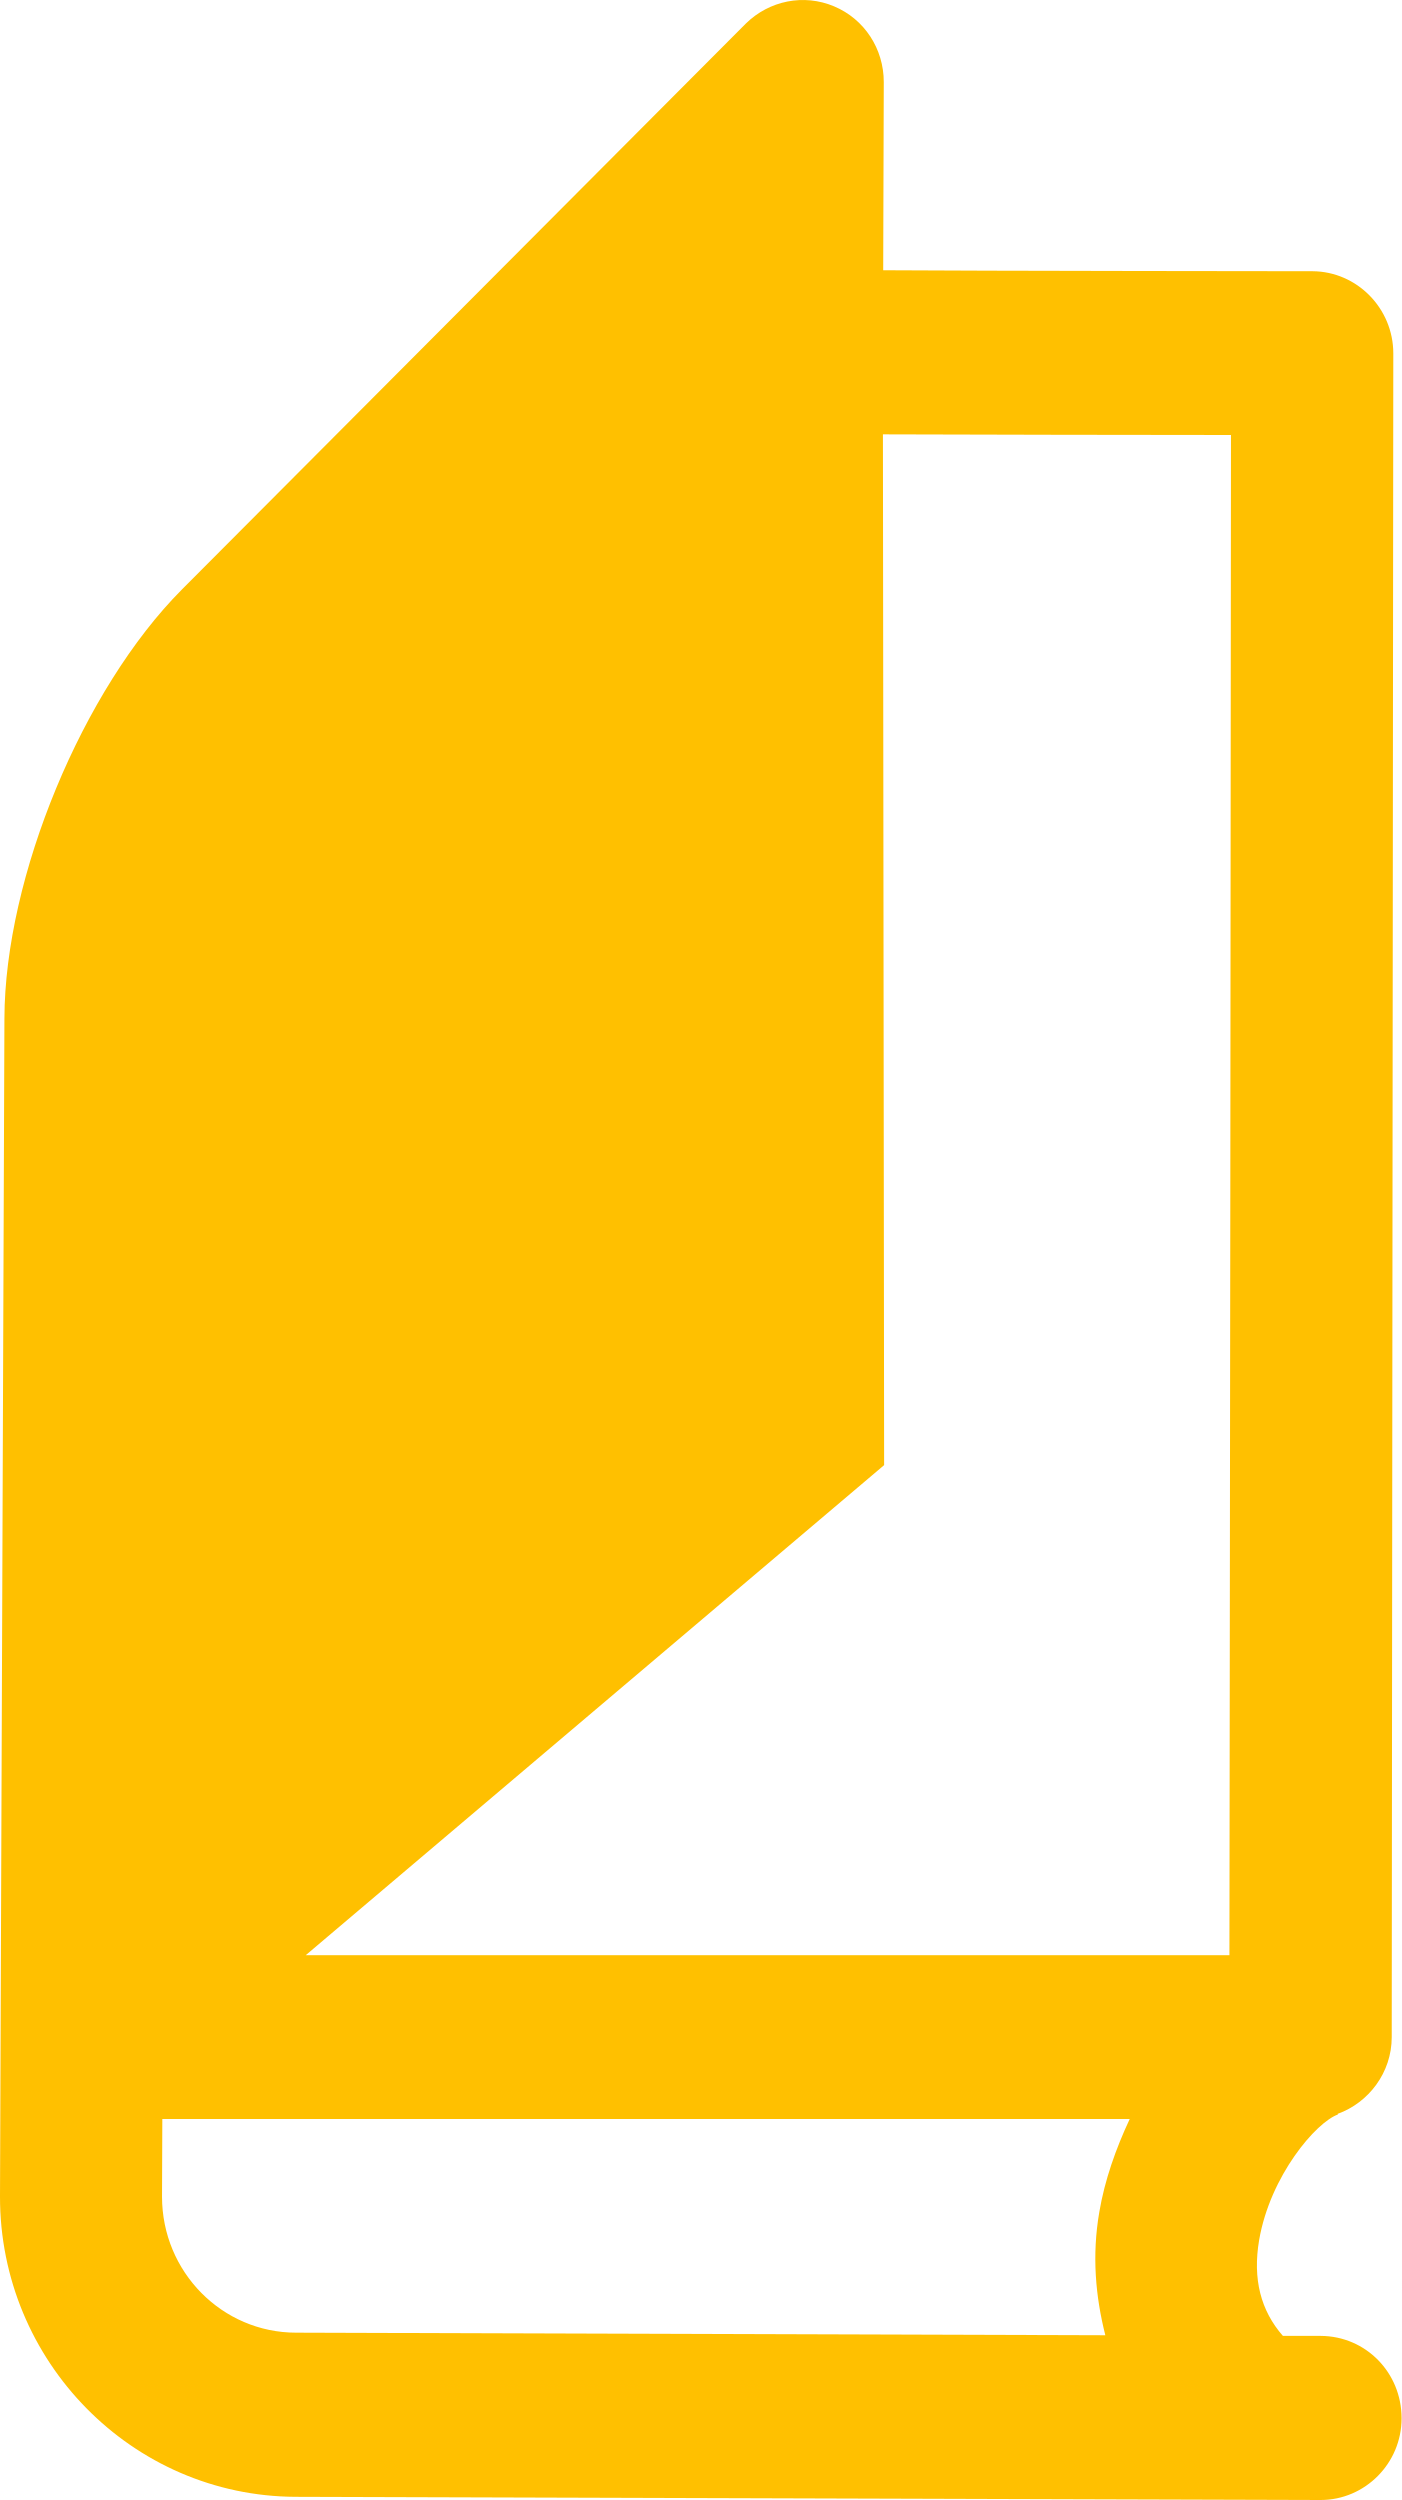
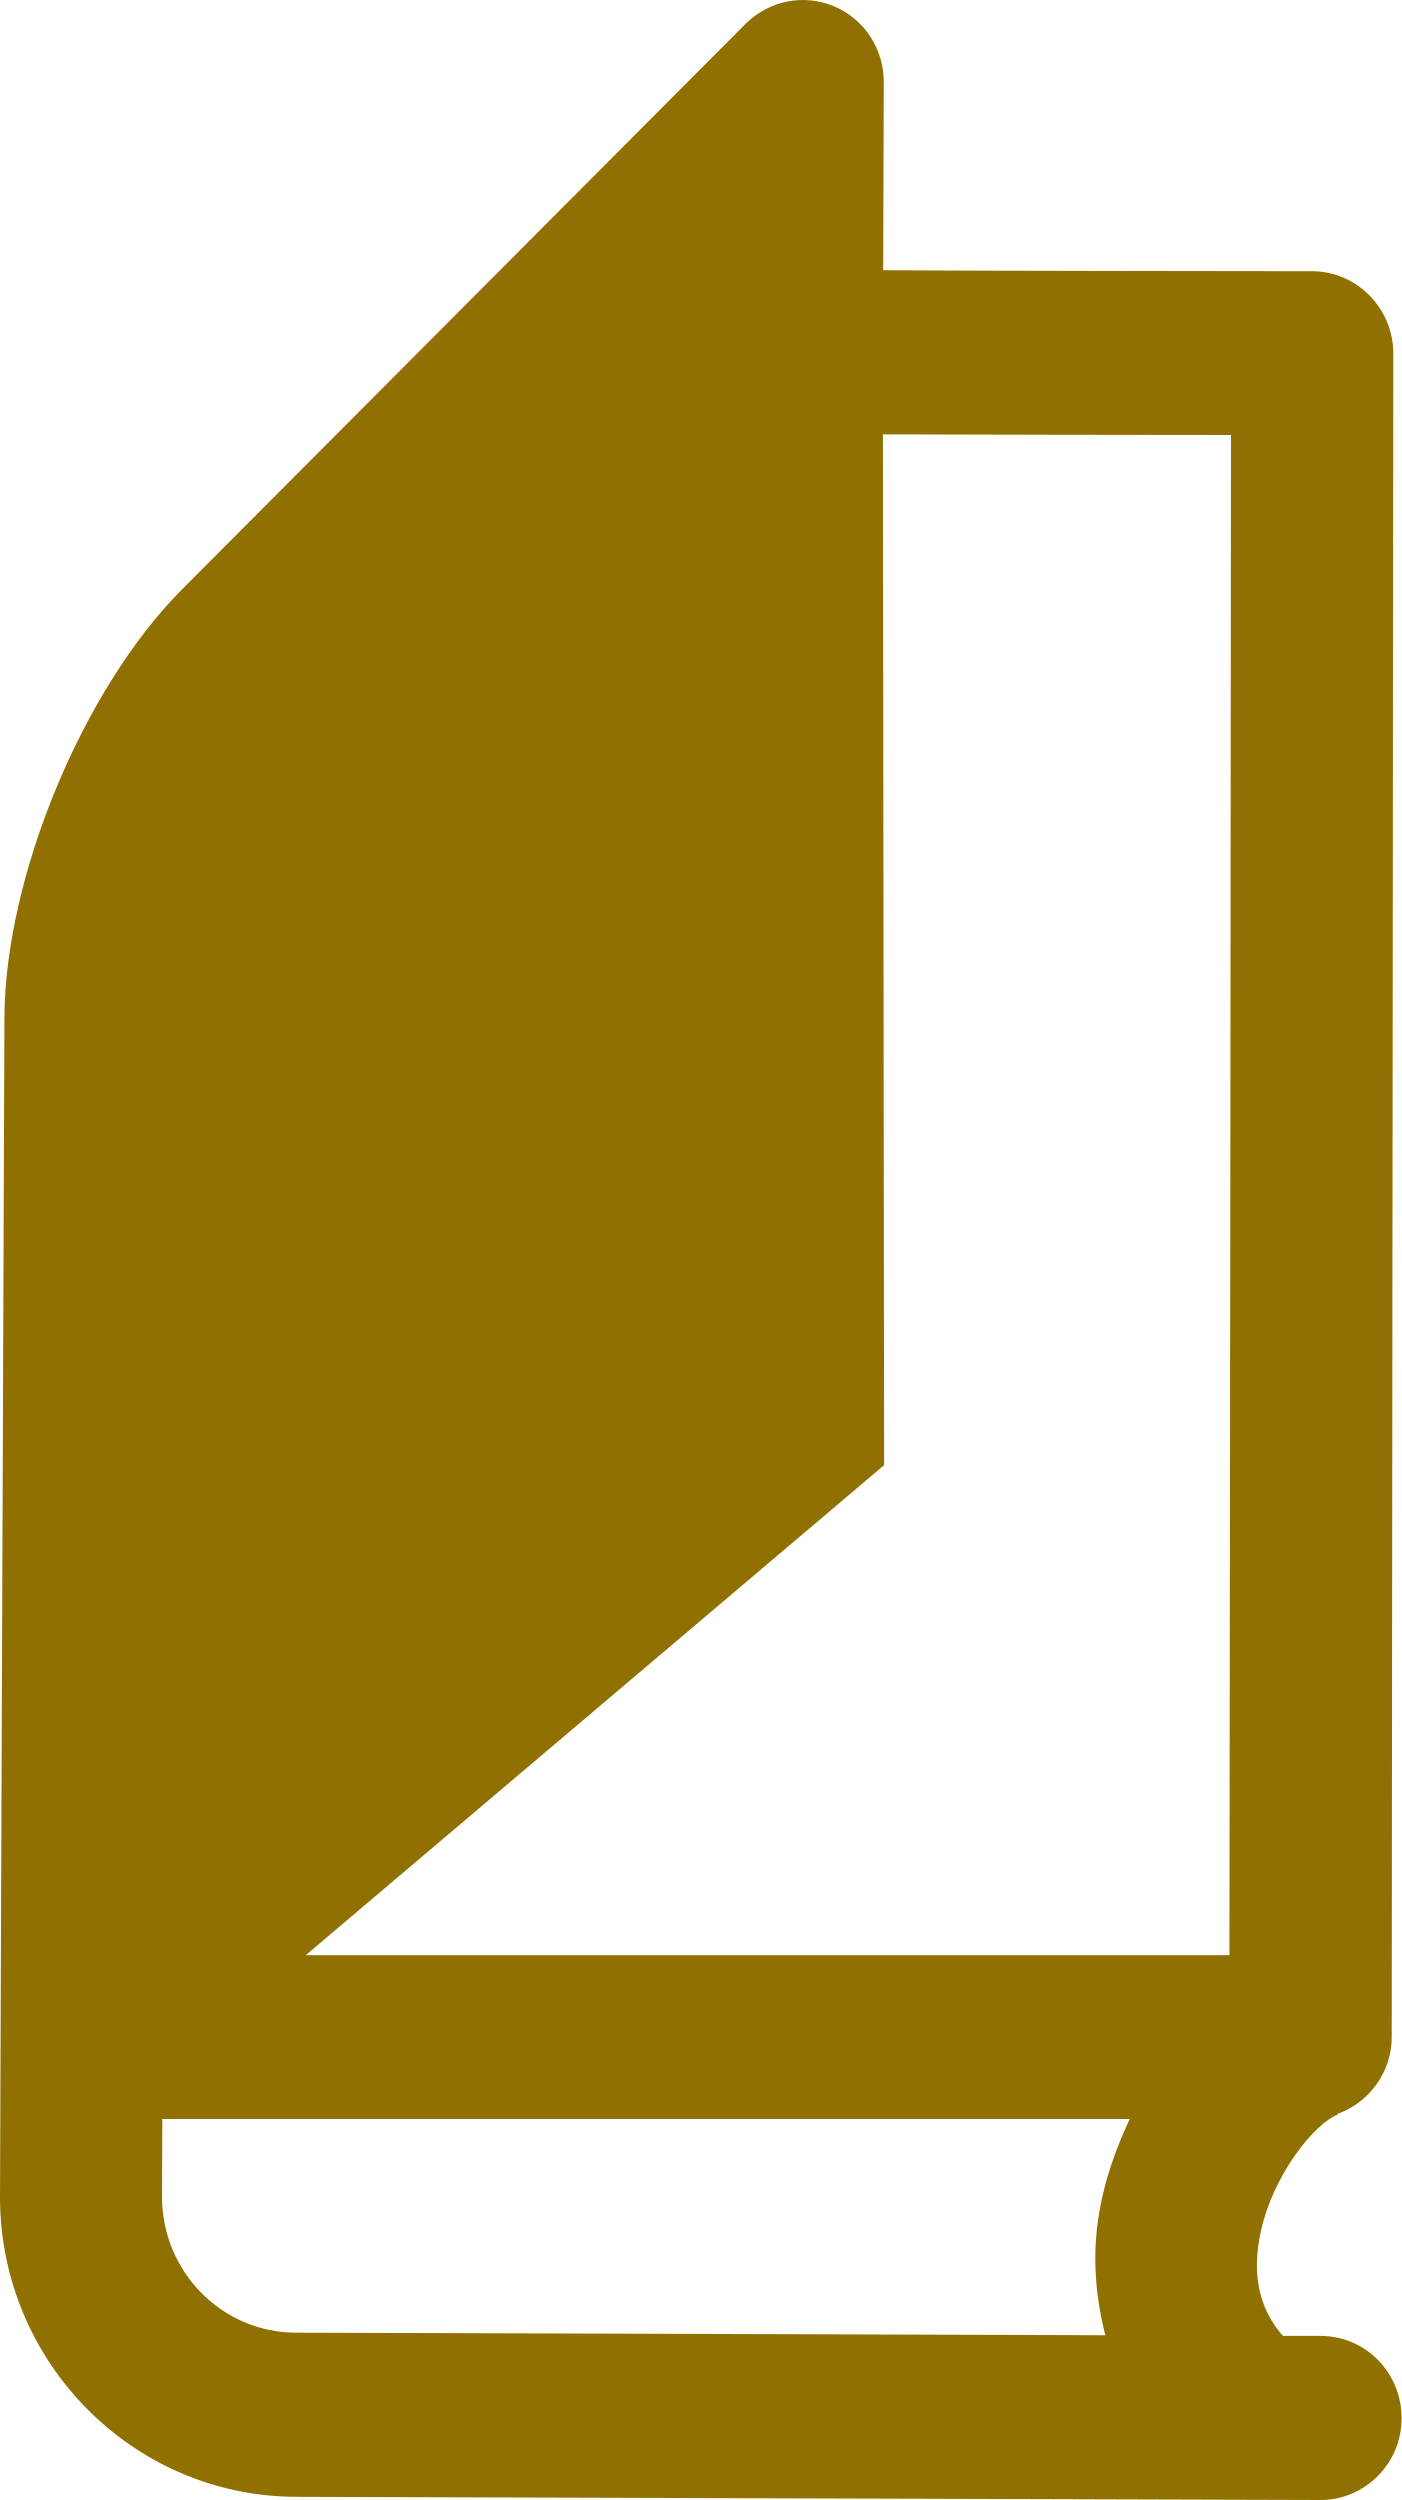
- <svg xmlns="http://www.w3.org/2000/svg" version="1.0" id="Layer_1" x="0px" y="0px" width="56.062px" height="100px" viewBox="0 0 56.062 100" enable-background="new 0 0 56.062 100" xml:space="preserve">
-   <path id="path2468" d="M52.836,93.436h-1.52c-0.886-1.011-1.216-2.276-0.95-3.837c0.444-2.574,2.278-4.71,3.152-5.02l-0.013-0.024  c1.241-0.447,2.164-1.65,2.164-3.07l0.063-67.348c0-1.805-1.456-3.276-3.228-3.288c0,0-13.481-0.012-17.176-0.039  c0.012-3.174,0.023-7.526,0.023-7.526c0-1.329-0.771-2.519-1.987-3.03c-1.213-0.512-2.594-0.231-3.53,0.688L7.277,23.579  c-3.961,3.981-7.087,11.504-7.1,17.162L0,87.856c-0.012,6.591,5.278,11.99,11.824,12.017l41,0.127c1.783,0,3.239-1.472,3.239-3.264  v-0.011C56.062,94.905,54.633,93.448,52.836,93.436 M49.239,17.4c0,5.618-0.05,55.179-0.062,60.809H12.228l23.137-19.604  l-0.048-41.231C37.417,17.386,47.291,17.4,49.239,17.4 M6.481,87.869c0,0,0.012-2.712,0.012-3.109h38.696  c-0.557,1.19-1,2.444-1.215,3.712c-0.304,1.752-0.152,3.39,0.239,4.938l-32.367-0.103C8.886,93.307,6.481,90.876,6.481,87.869" style="fill:#ffc000;fill-opacity:1" />
+ <svg xmlns="http://www.w3.org/2000/svg" version="1.0" width="56.062" height="100" viewBox="0 0 56.062 100" id="Layer_1" xml:space="preserve">
+   <defs id="defs5103" />
+   <path d="m 52.836,93.436 h -1.52 C 50.43,92.425 50.1,91.16 50.366,89.599 c 0.444,-2.574 2.278,-4.71 3.152,-5.02 l -0.013,-0.024 c 1.241,-0.447 2.164,-1.65 2.164,-3.07 l 0.063,-67.348 c 0,-1.805 -1.456,-3.276 -3.228,-3.288 0,0 -13.481,-0.012 -17.176,-0.039 0.012,-3.174 0.023,-7.526 0.023,-7.526 0,-1.329 -0.771,-2.519 -1.987,-3.03 -1.213,-0.512 -2.594,-0.231 -3.53,0.688 L 7.277,23.579 C 3.316,27.56 0.19,35.083 0.177,40.741 L 0,87.856 c -0.012,6.591 5.278,11.99 11.824,12.017 l 41,0.127 c 1.783,0 3.239,-1.472 3.239,-3.264 v -0.011 c -0.001,-1.82 -1.43,-3.277 -3.227,-3.289 M 49.239,17.4 c 0,5.618 -0.05,55.179 -0.062,60.809 H 12.228 L 35.365,58.605 35.317,17.374 c 2.1,0.012 11.974,0.026 13.922,0.026 M 6.481,87.869 c 0,0 0.012,-2.712 0.012,-3.109 h 38.696 c -0.557,1.19 -1,2.444 -1.215,3.712 -0.304,1.752 -0.152,3.39 0.239,4.938 L 11.846,93.307 c -2.96,0 -5.365,-2.431 -5.365,-5.438" id="path2468" style="fill:#907000;fill-opacity:1" />
</svg>
